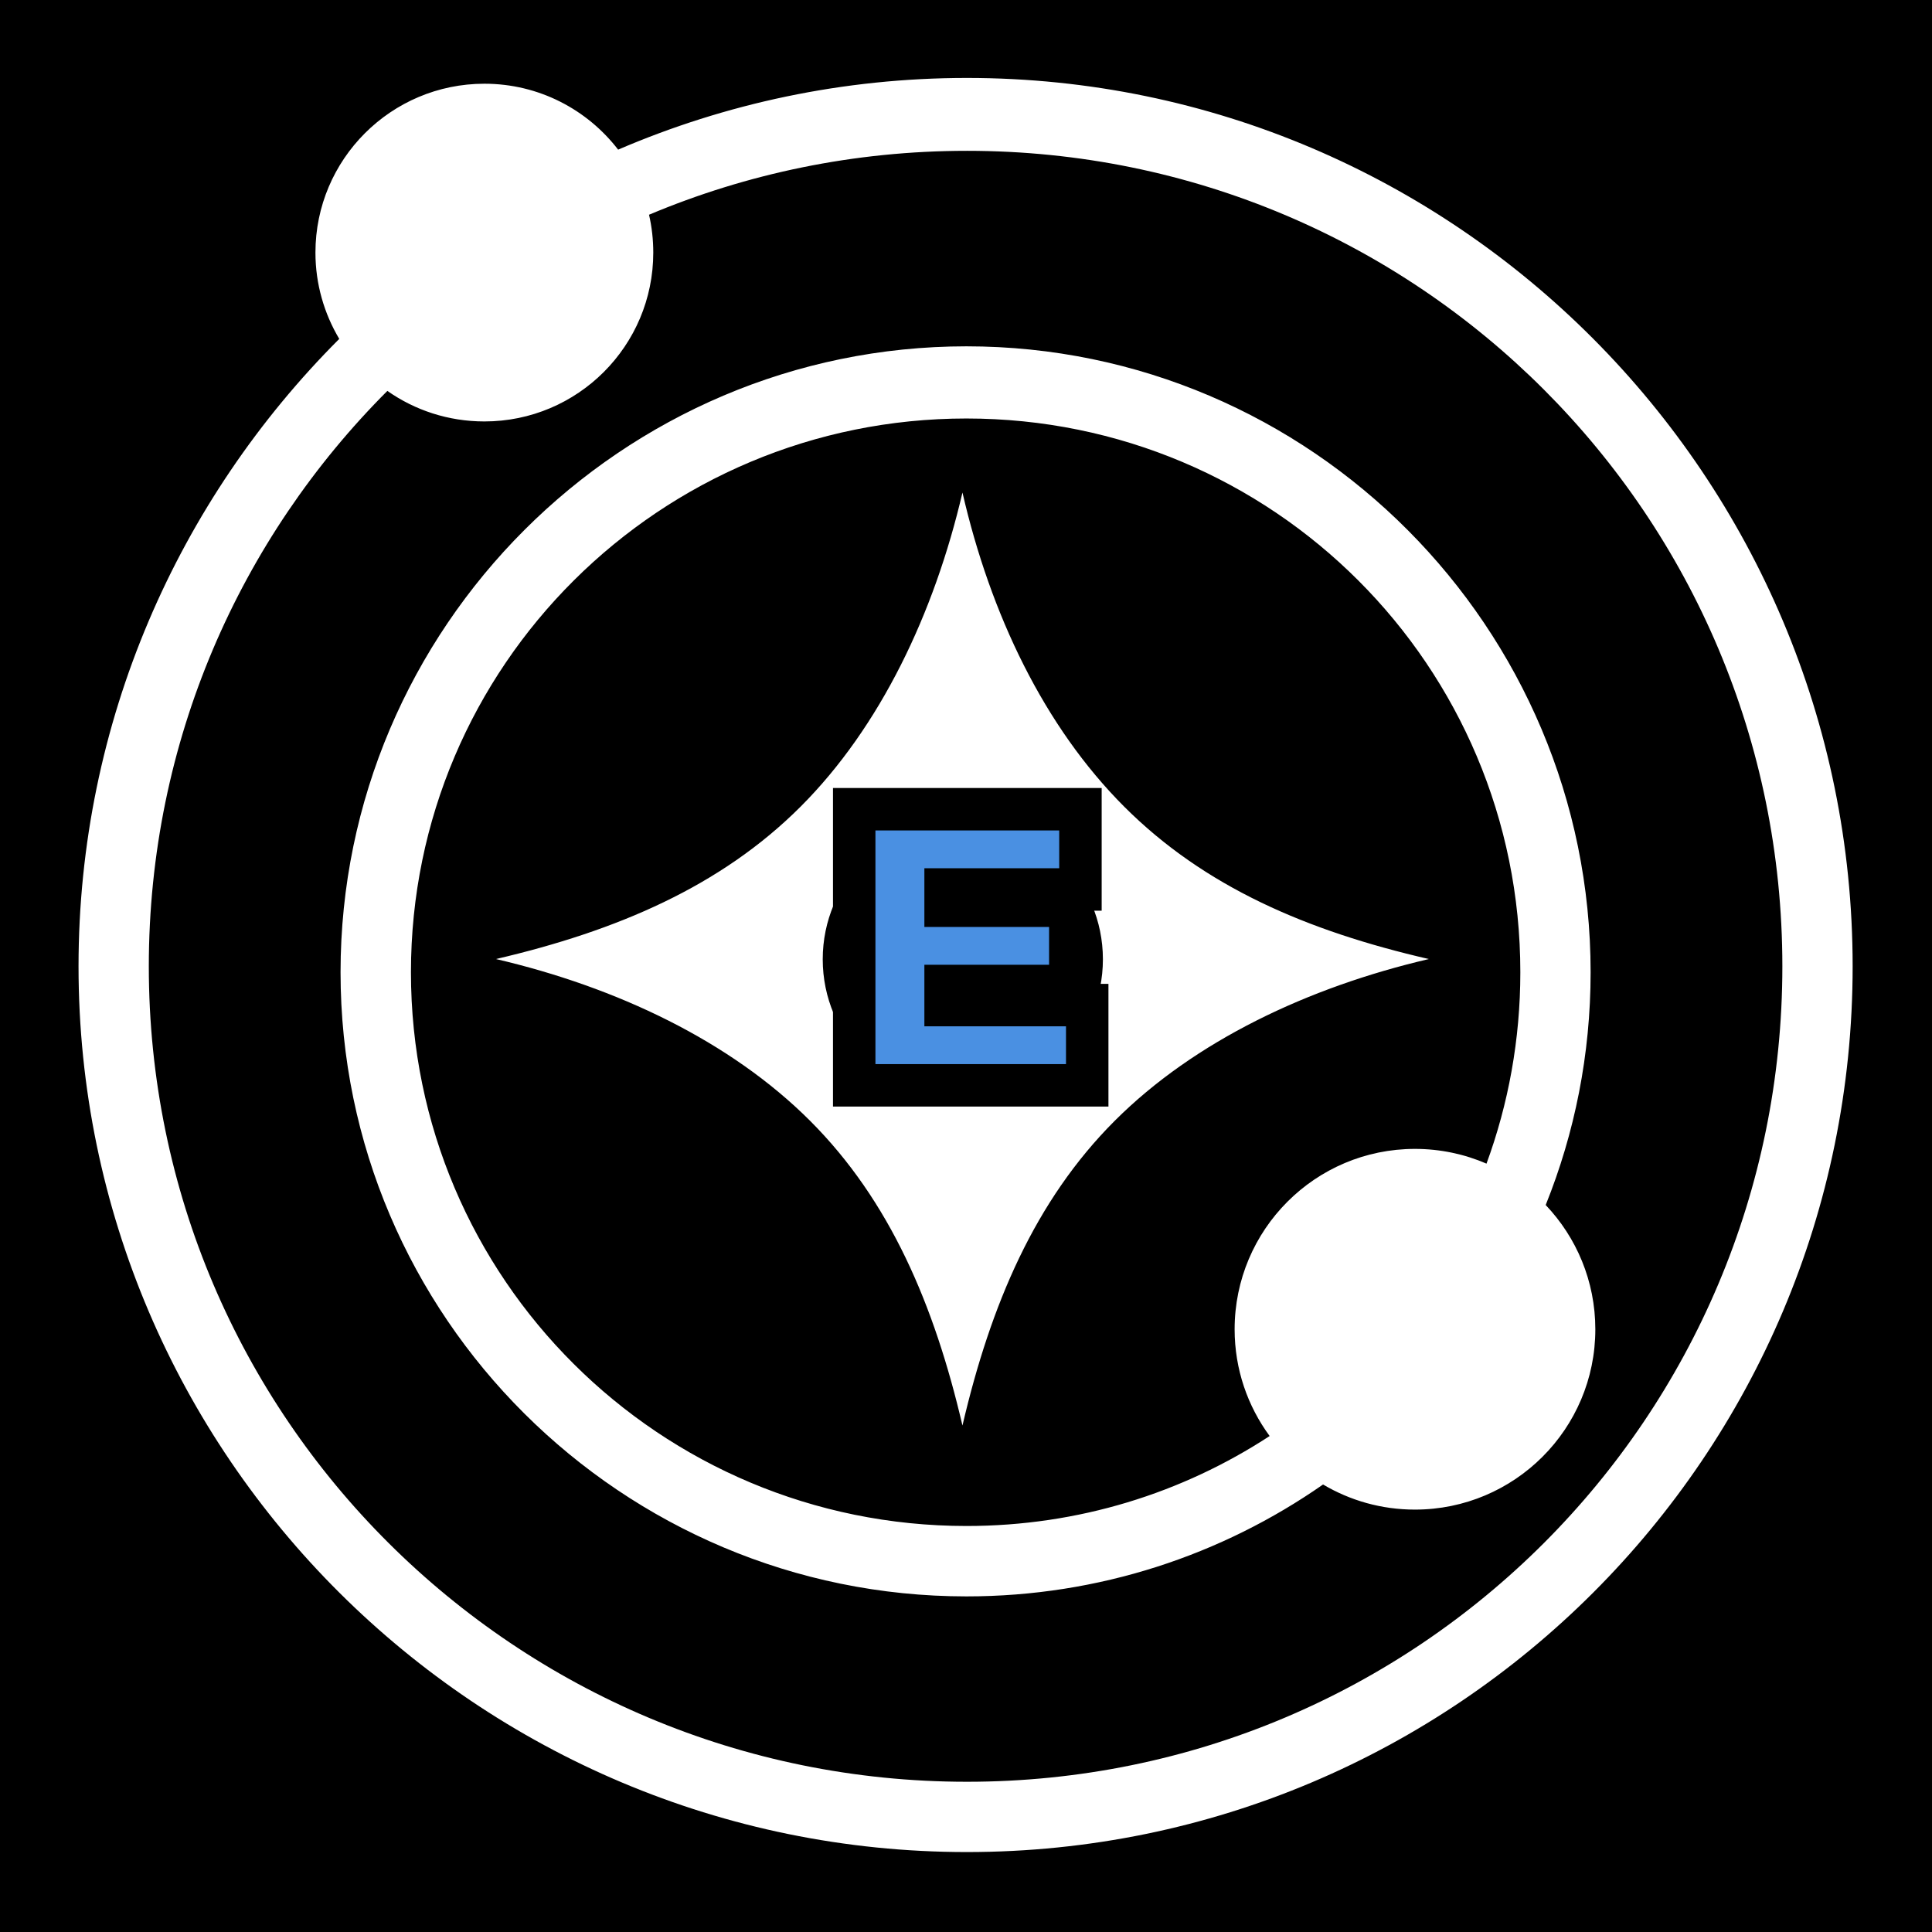
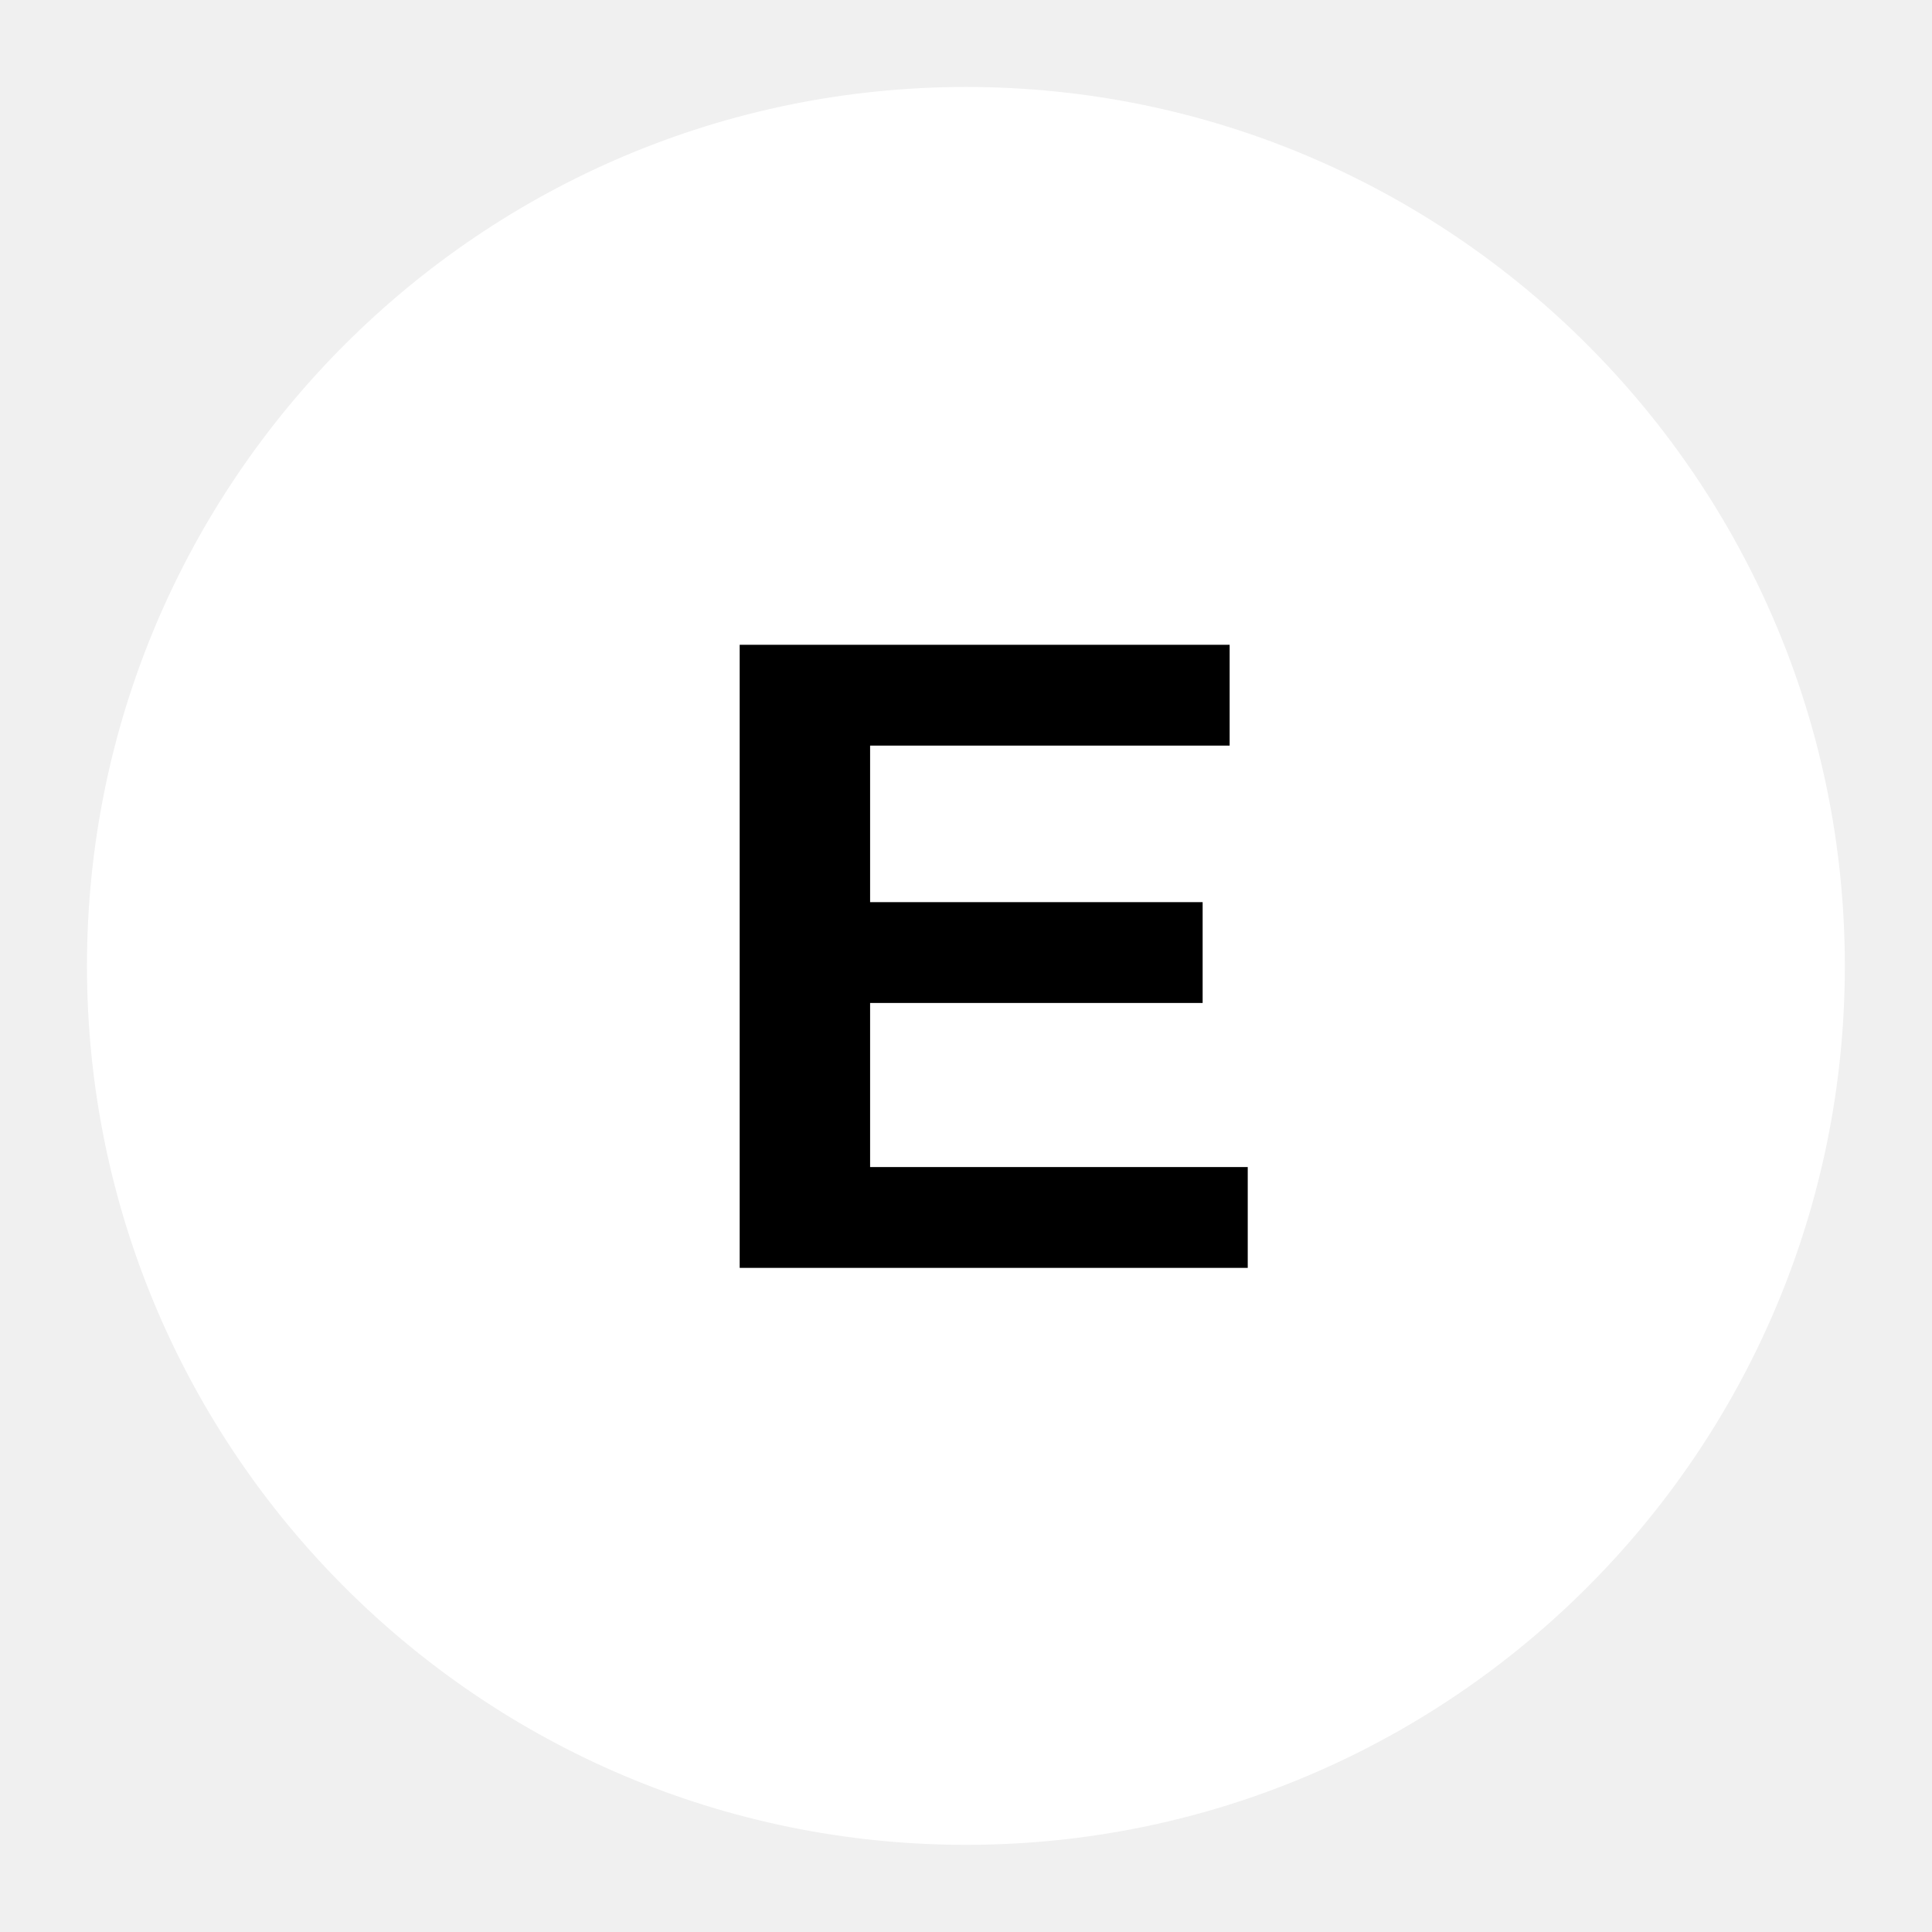
<svg xmlns="http://www.w3.org/2000/svg" viewBox="0 0 512 512" style="height: 512px; width: 512px;">
-   <path d="M0 0h512v512H0z" fill="#000" fill-opacity="1" />
  <g class="" transform="translate(0,0)" style="">
-     <path d="M256.25 20.656c-32.78 0-64.03 6.79-92.438 19-8.182-10.618-20.994-17.468-35.437-17.468-24.716 0-44.78 20.033-44.78 44.75 0 8.356 2.324 16.18 6.31 22.874-42.638 42.655-69.093 101.49-69.093 166.282 0 129.617 105.823 234.72 235.438 234.72 129.615-.002 234.72-105.103 234.72-234.72 0-129.618-105.105-235.438-234.72-235.438zm0 19.313c119.515 0 216.094 96.607 216.094 216.124s-96.58 216.094-216.094 216.094c-119.515 0-216.813-96.577-216.813-216.094 0-59.568 24.176-113.438 63.22-152.5 7.273 5.113 16.15 8.094 25.718 8.094 24.716 0 44.75-20.034 44.75-44.75 0-3.453-.385-6.804-1.125-10.032C197.91 46 226.396 39.97 256.25 39.97zm-.125 51.81c-91.3 0-165.875 74.575-165.875 165.876 0 91.3 74.576 165.406 165.875 165.406 35.12 0 67.708-10.965 94.5-29.656 7.13 4.23 15.45 6.656 24.344 6.656 26.396 0 47.81-21.384 47.81-47.78 0-12.763-5.005-24.366-13.155-32.938 7.677-19.067 11.906-39.884 11.906-61.688 0-91.3-74.106-165.875-165.405-165.875zm0 19.126c81.2 0 146.78 65.55 146.78 146.75 0 17.833-3.172 34.924-8.967 50.72-5.81-2.513-12.237-3.907-18.97-3.907-26.396 0-47.78 21.414-47.78 47.81 0 10.59 3.454 20.362 9.28 28.283-23.065 15.084-50.66 23.843-80.343 23.843-81.2 0-147.22-65.55-147.22-146.75s66.02-146.75 147.22-146.75zm-1.063 19.625c-7.462 31.99-21.767 62.112-42.906 83.25-21.14 21.14-48.73 32.913-80.72 40.376 31.99 7.462 62.112 21.736 83.25 42.875 21.14 21.14 32.914 48.764 40.376 80.75 7.463-31.986 19.204-59.61 40.344-80.75 21.14-21.138 51.262-35.412 83.25-42.874-32.236-7.428-59.455-19.11-80.72-40.375-21.262-21.263-35.446-51.013-42.873-83.25zm.094 86.564c20.498 0 37.125 16.627 37.125 37.125 0 20.496-16.626 37.124-37.124 37.124-20.497 0-37.125-16.628-37.125-37.125 0-20.5 16.63-37.126 37.126-37.126z" fill="#fff" fill-opacity="1" />
+     <path d="M256 23.05C127.5 23.05 23.05 127.5 23.05 256S127.5 488.9 256 488.9 488.9 384.5 488.9 256 384.5 23.05 256 23.05z" fill="#fff" fill-opacity="1" />
  </g>
-   <g font-family="Arial, Helvetica, sans-serif" font-size="90" font-style="normal" font-weight="bold" text-anchor="middle" text-decoration=" rgba(74, 144, 226, 1)" class="" transform="translate(256,282)" style="">
+   <g font-family="Arial, Helvetica, sans-serif" font-size="240" font-style="normal" font-weight="bold" text-anchor="middle" text-decoration=" rgba(0, 0, 0, 1)" class="" transform="translate(260,336)" style="">
    <g>
-       <text stroke="rgba(0, 0, 0, 1)" stroke-width="22.5">
+       <text stroke="rgba(255, 255, 255, 1)" stroke-width="60">
        <tspan x="0" y="0">E</tspan>
      </text>
-       <text fill="rgba(74, 144, 226, 1)">
+       <text fill="rgba(0, 0, 0, 1)">
        <tspan x="0" y="0">E</tspan>
      </text>
    </g>
  </g>
</svg>
